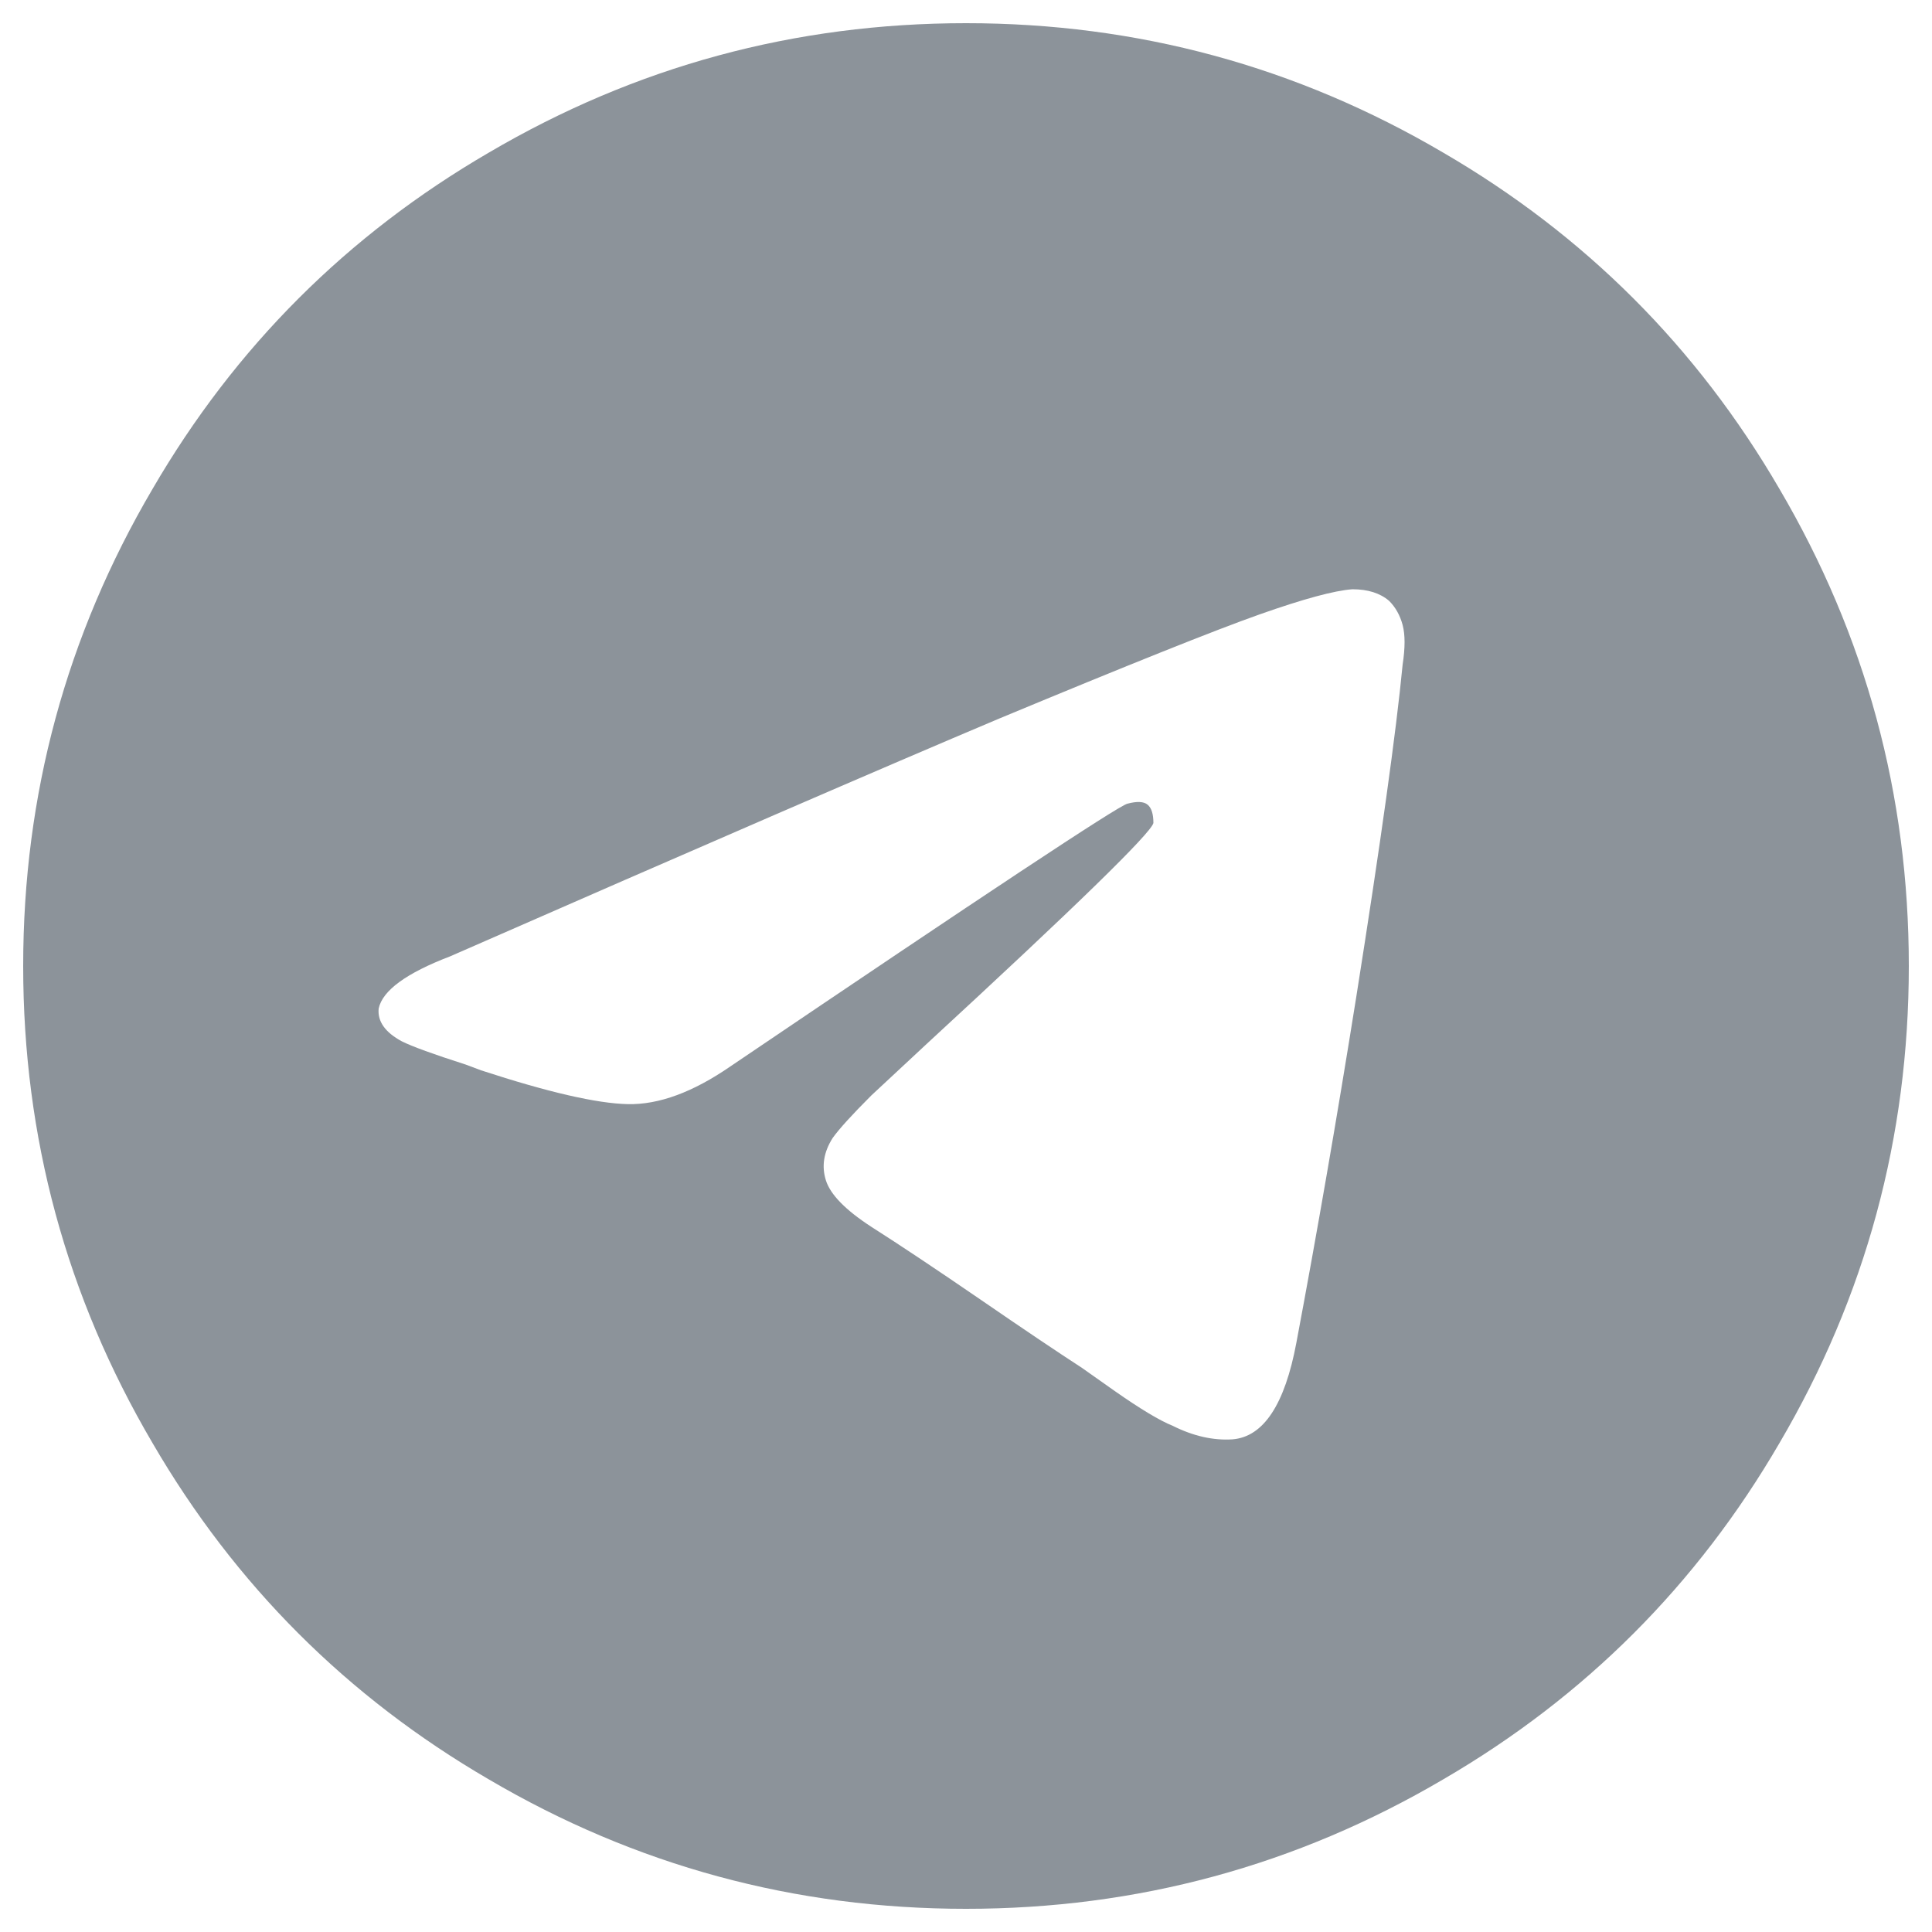
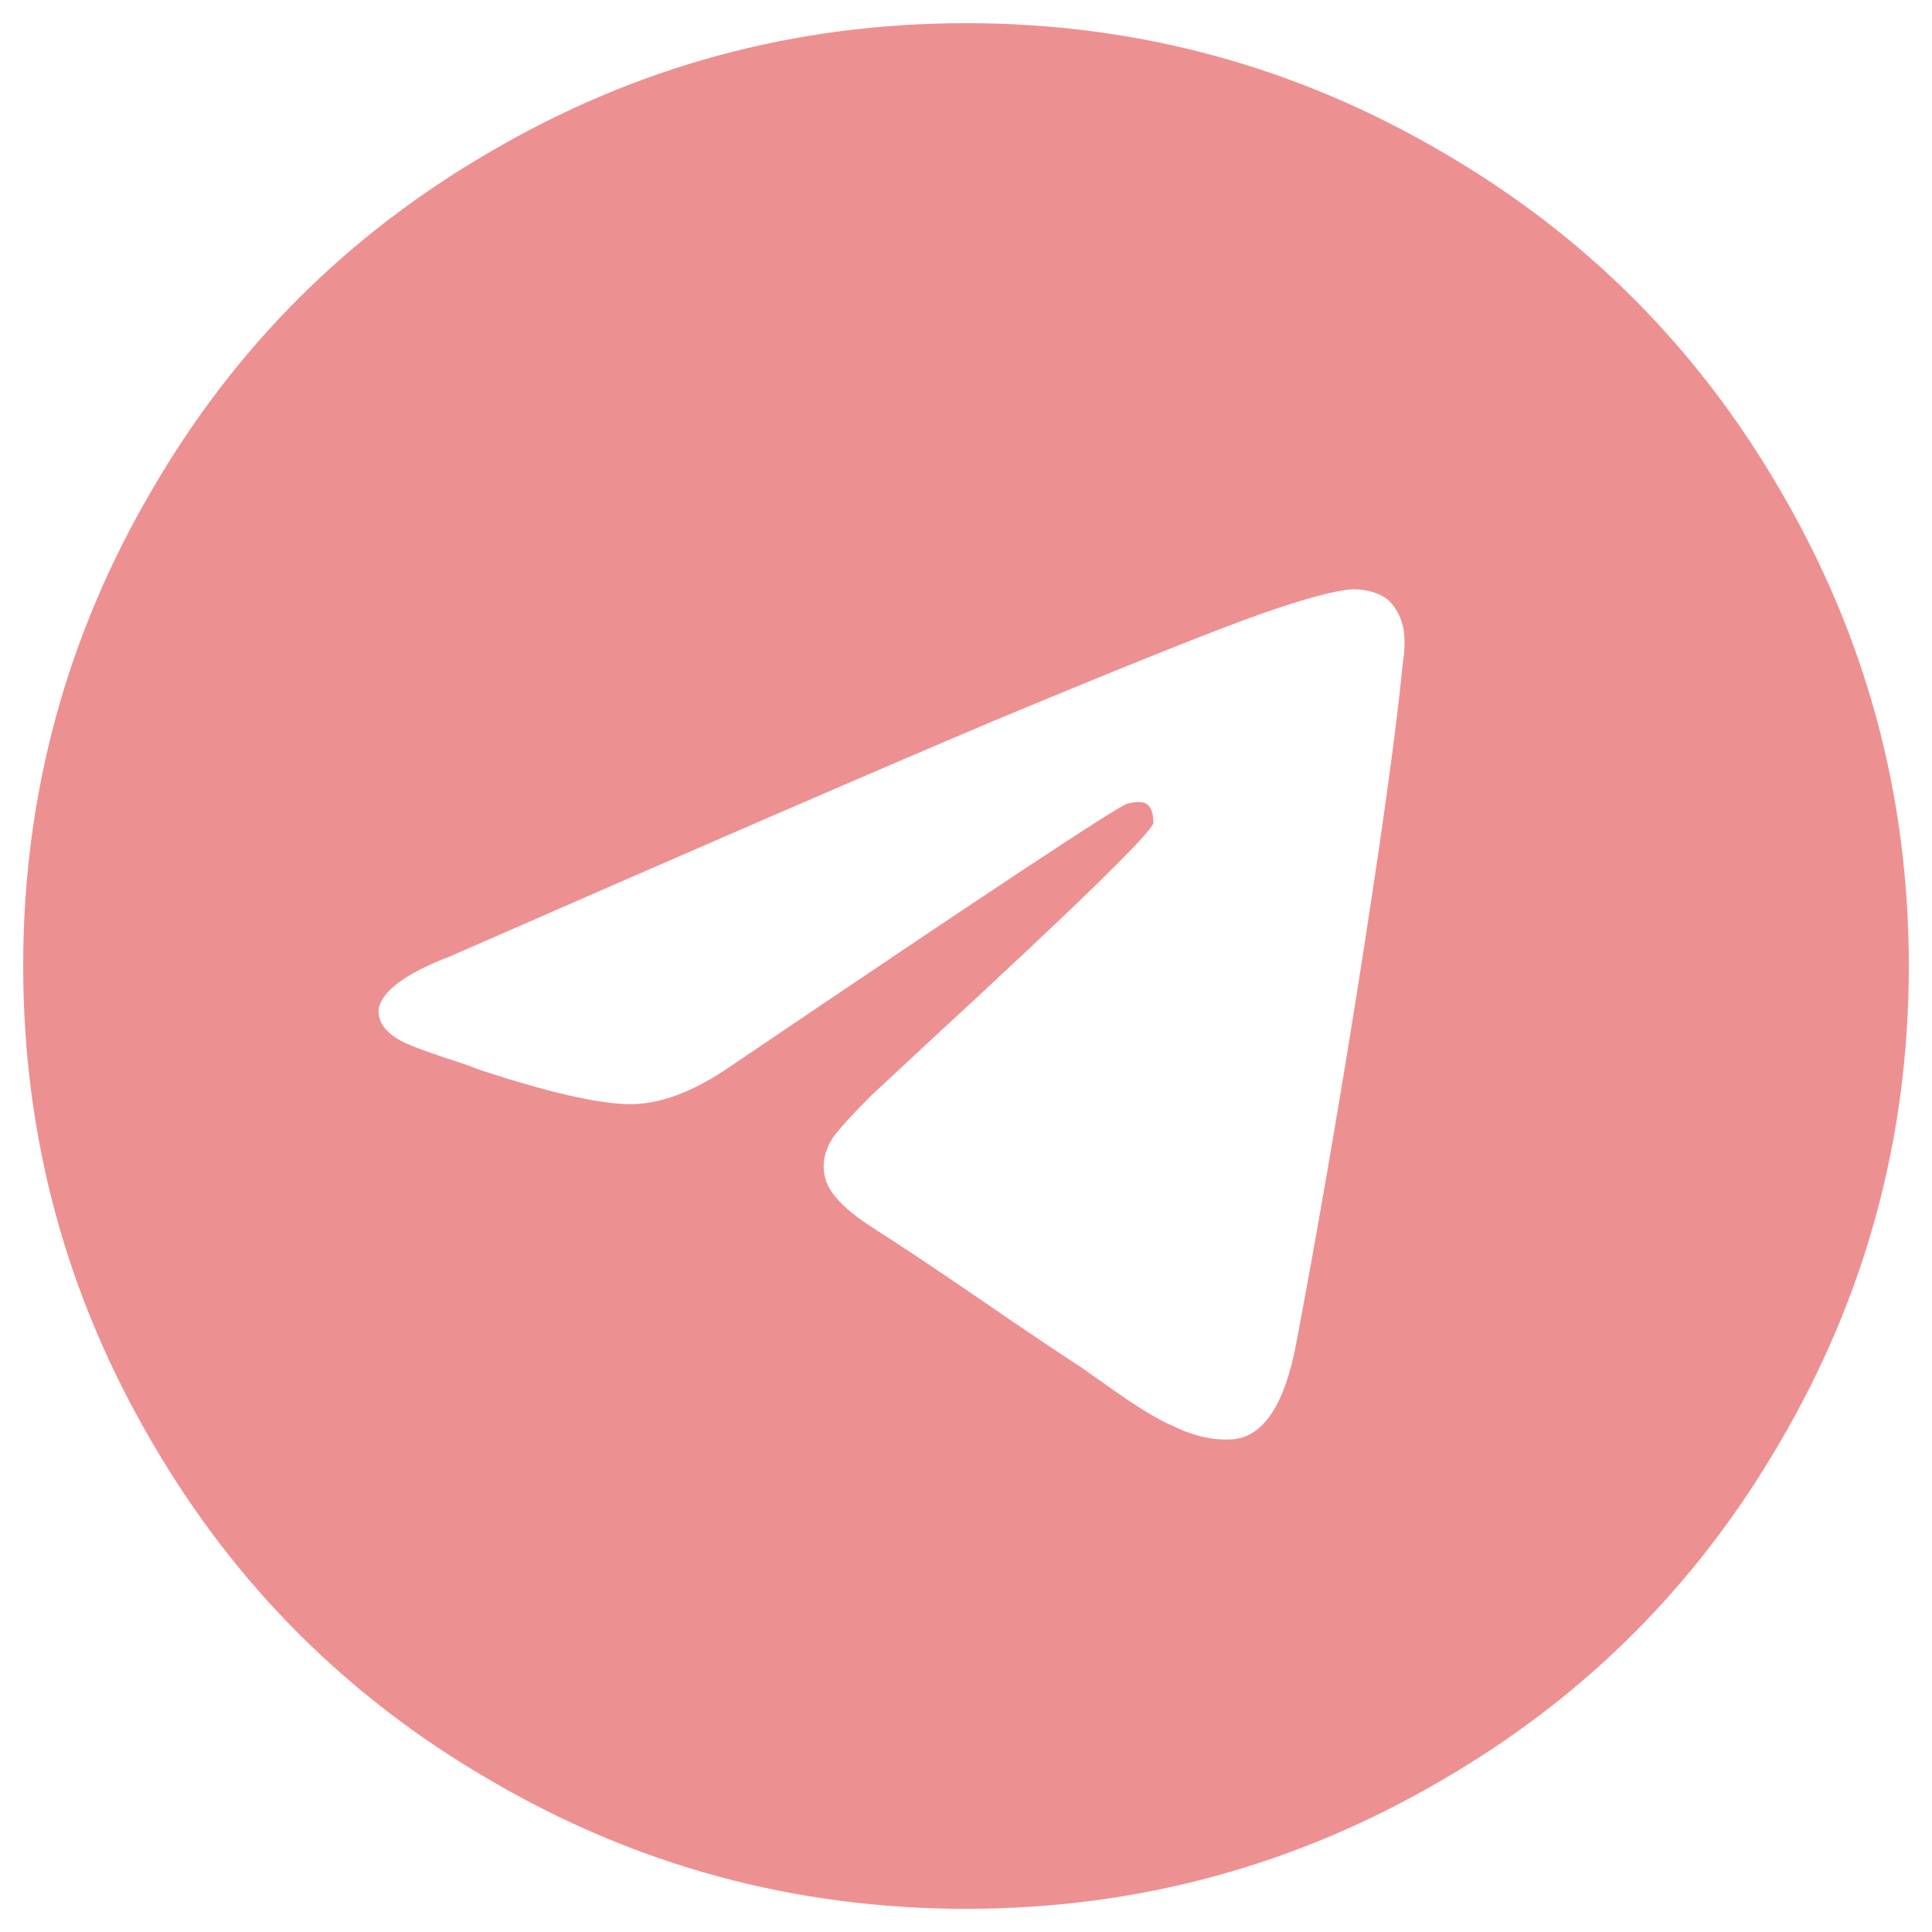
- <svg xmlns="http://www.w3.org/2000/svg" viewBox="0 0 1000 1000" version="1.1" id="svg760">
-   <defs id="defs764" />
-   <path d="M500 12q-133 0-247 67-110 64-174 174-67 114-67 247 0 133 67 247 64 110 174 174 114 67 247 67 133 0 247-67 110-64 174-174 67-114 67-247 0-133-67-247-64-110-174-174-114-67-247-67z m226 332q-5 52-24 172-15 94-31 179-9 48-33 50-15 1-31-7-10-4-30-18l-17-12q-20-13-52-35-35-24-57-38-20-13-23.5-24-3.5-11 3.5-22 5-7 20-22l29-27q115-106 117-114 0-7-3-9.5-3-2.5-10.5-0.5-7.5 2-205.5 136-29 20-53 19.5-24-0.5-76-17.5l-8-3q-25-8-33-12-13-7-12-17 3-14 37-27 194-85 284-123 101-42 135-54 34-12 48-13 12 0 19 6 5 5 7 12.5 2 7.5 0 20.5z" id="path758" style="fill:#8c939a;fill-opacity:1" />
+ <svg xmlns="http://www.w3.org/2000/svg" width="1000" height="1000" viewBox="0 0 1000 1000" fill="none">
+   <path d="M500 12C411.333 12 329 34.333 253 79C179.667 121.667 121.667 179.667 79 253C34.333 329 12 411.333 12 500C12 588.667 34.333 671 79 747C121.667 820.333 179.667 878.333 253 921C329 965.667 411.333 988 500 988C588.667 988 671 965.667 747 921C820.333 878.333 878.333 820.333 921 747C965.667 671 988 588.667 988 500C988 411.333 965.667 329 921 253C878.333 179.667 820.333 121.667 747 79C671 34.333 588.667 12 500 12ZM726 344C722.667 378.667 714.667 436 702 516C692 578.667 681.667 638.333 671 695C665 727 654 743.667 638 745C628 745.667 617.667 743.333 607 738C600.333 735.333 590.333 729.333 577 720L560 708C546.667 699.333 529.333 687.667 508 673C484.667 657 465.667 644.333 451 635C437.667 626.333 429.833 618.333 427.5 611C425.167 603.667 426.333 596.333 431 589C434.333 584.333 441 577 451 567L480 540C556.667 469.333 595.667 431.333 597 426C597 421.333 596 418.167 594 416.5C592 414.833 588.5 414.667 583.5 416C578.5 417.333 510 462.667 378 552C358.667 565.333 341 571.833 325 571.5C309 571.167 283.667 565.333 249 554L241 551C224.333 545.667 213.333 541.667 208 539C199.333 534.333 195.333 528.667 196 522C198 512.667 210.333 503.667 233 495C362.333 438.333 457 397.333 517 372C584.333 344 629.333 326 652 318C674.667 310 690.667 305.667 700 305C708 305 714.333 307 719 311C722.333 314.333 724.667 318.5 726 323.5C727.333 328.5 727.333 335.333 726 344Z" fill="#ED9092" />
</svg>
